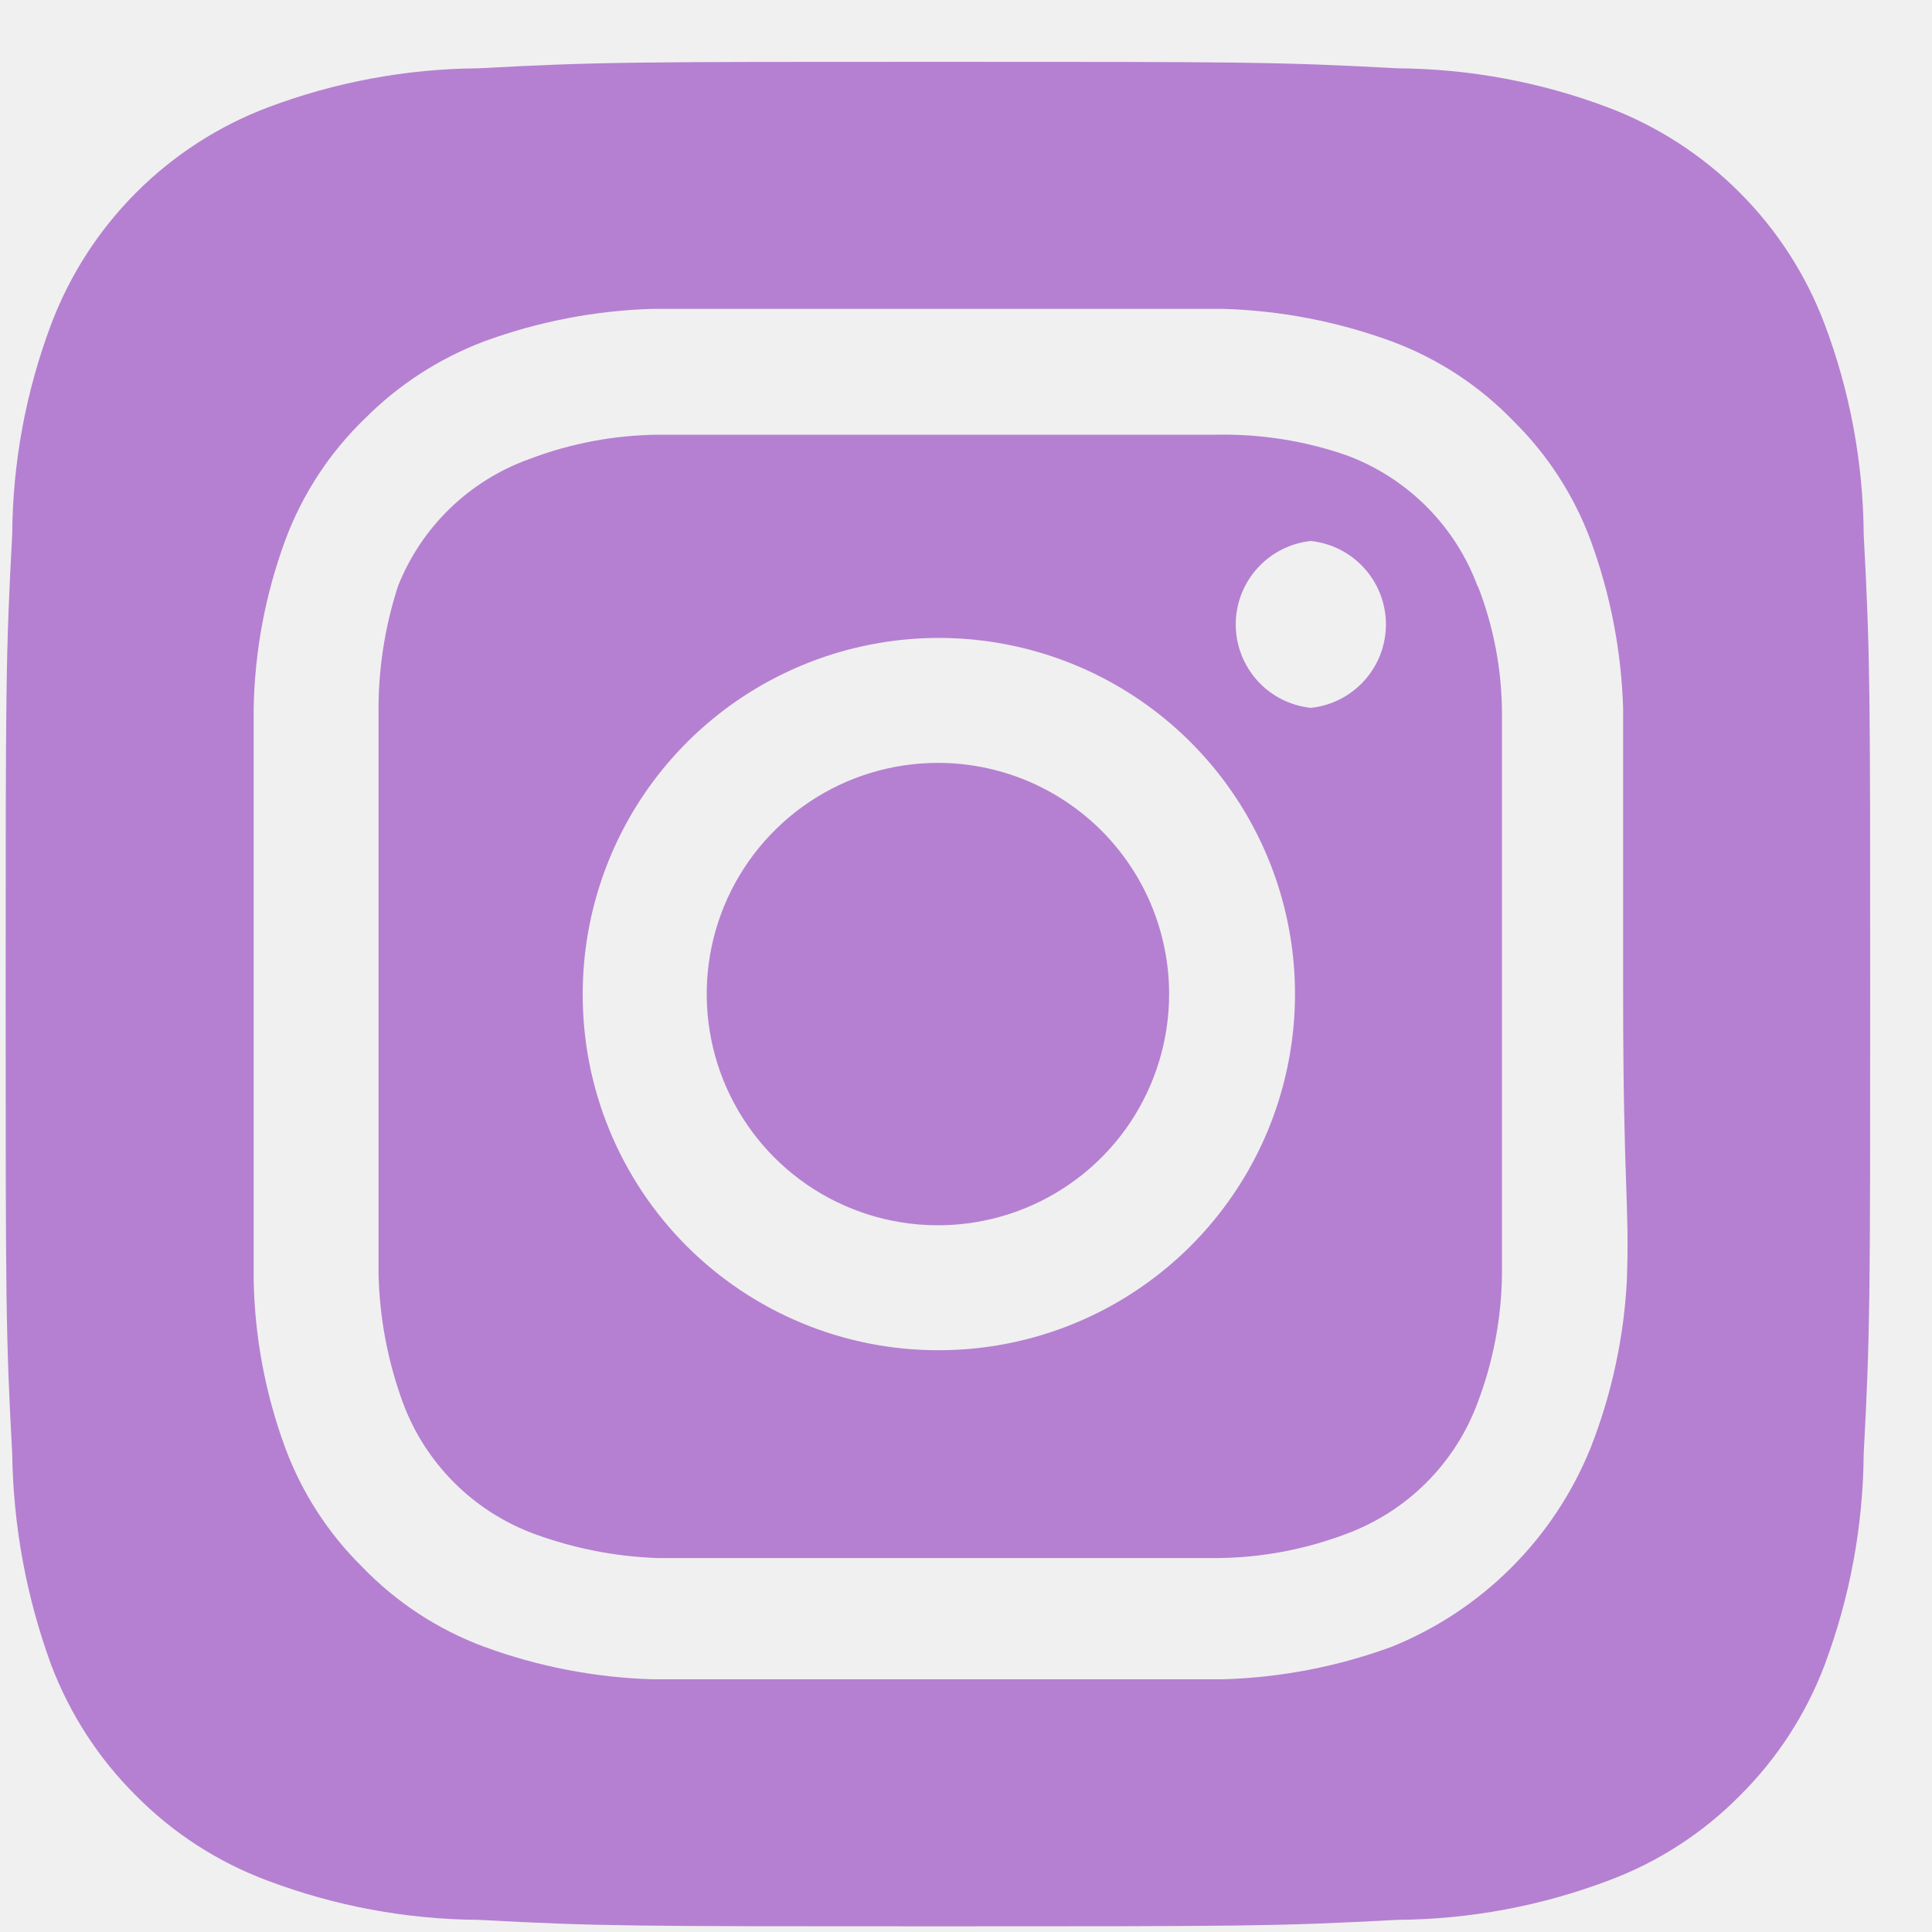
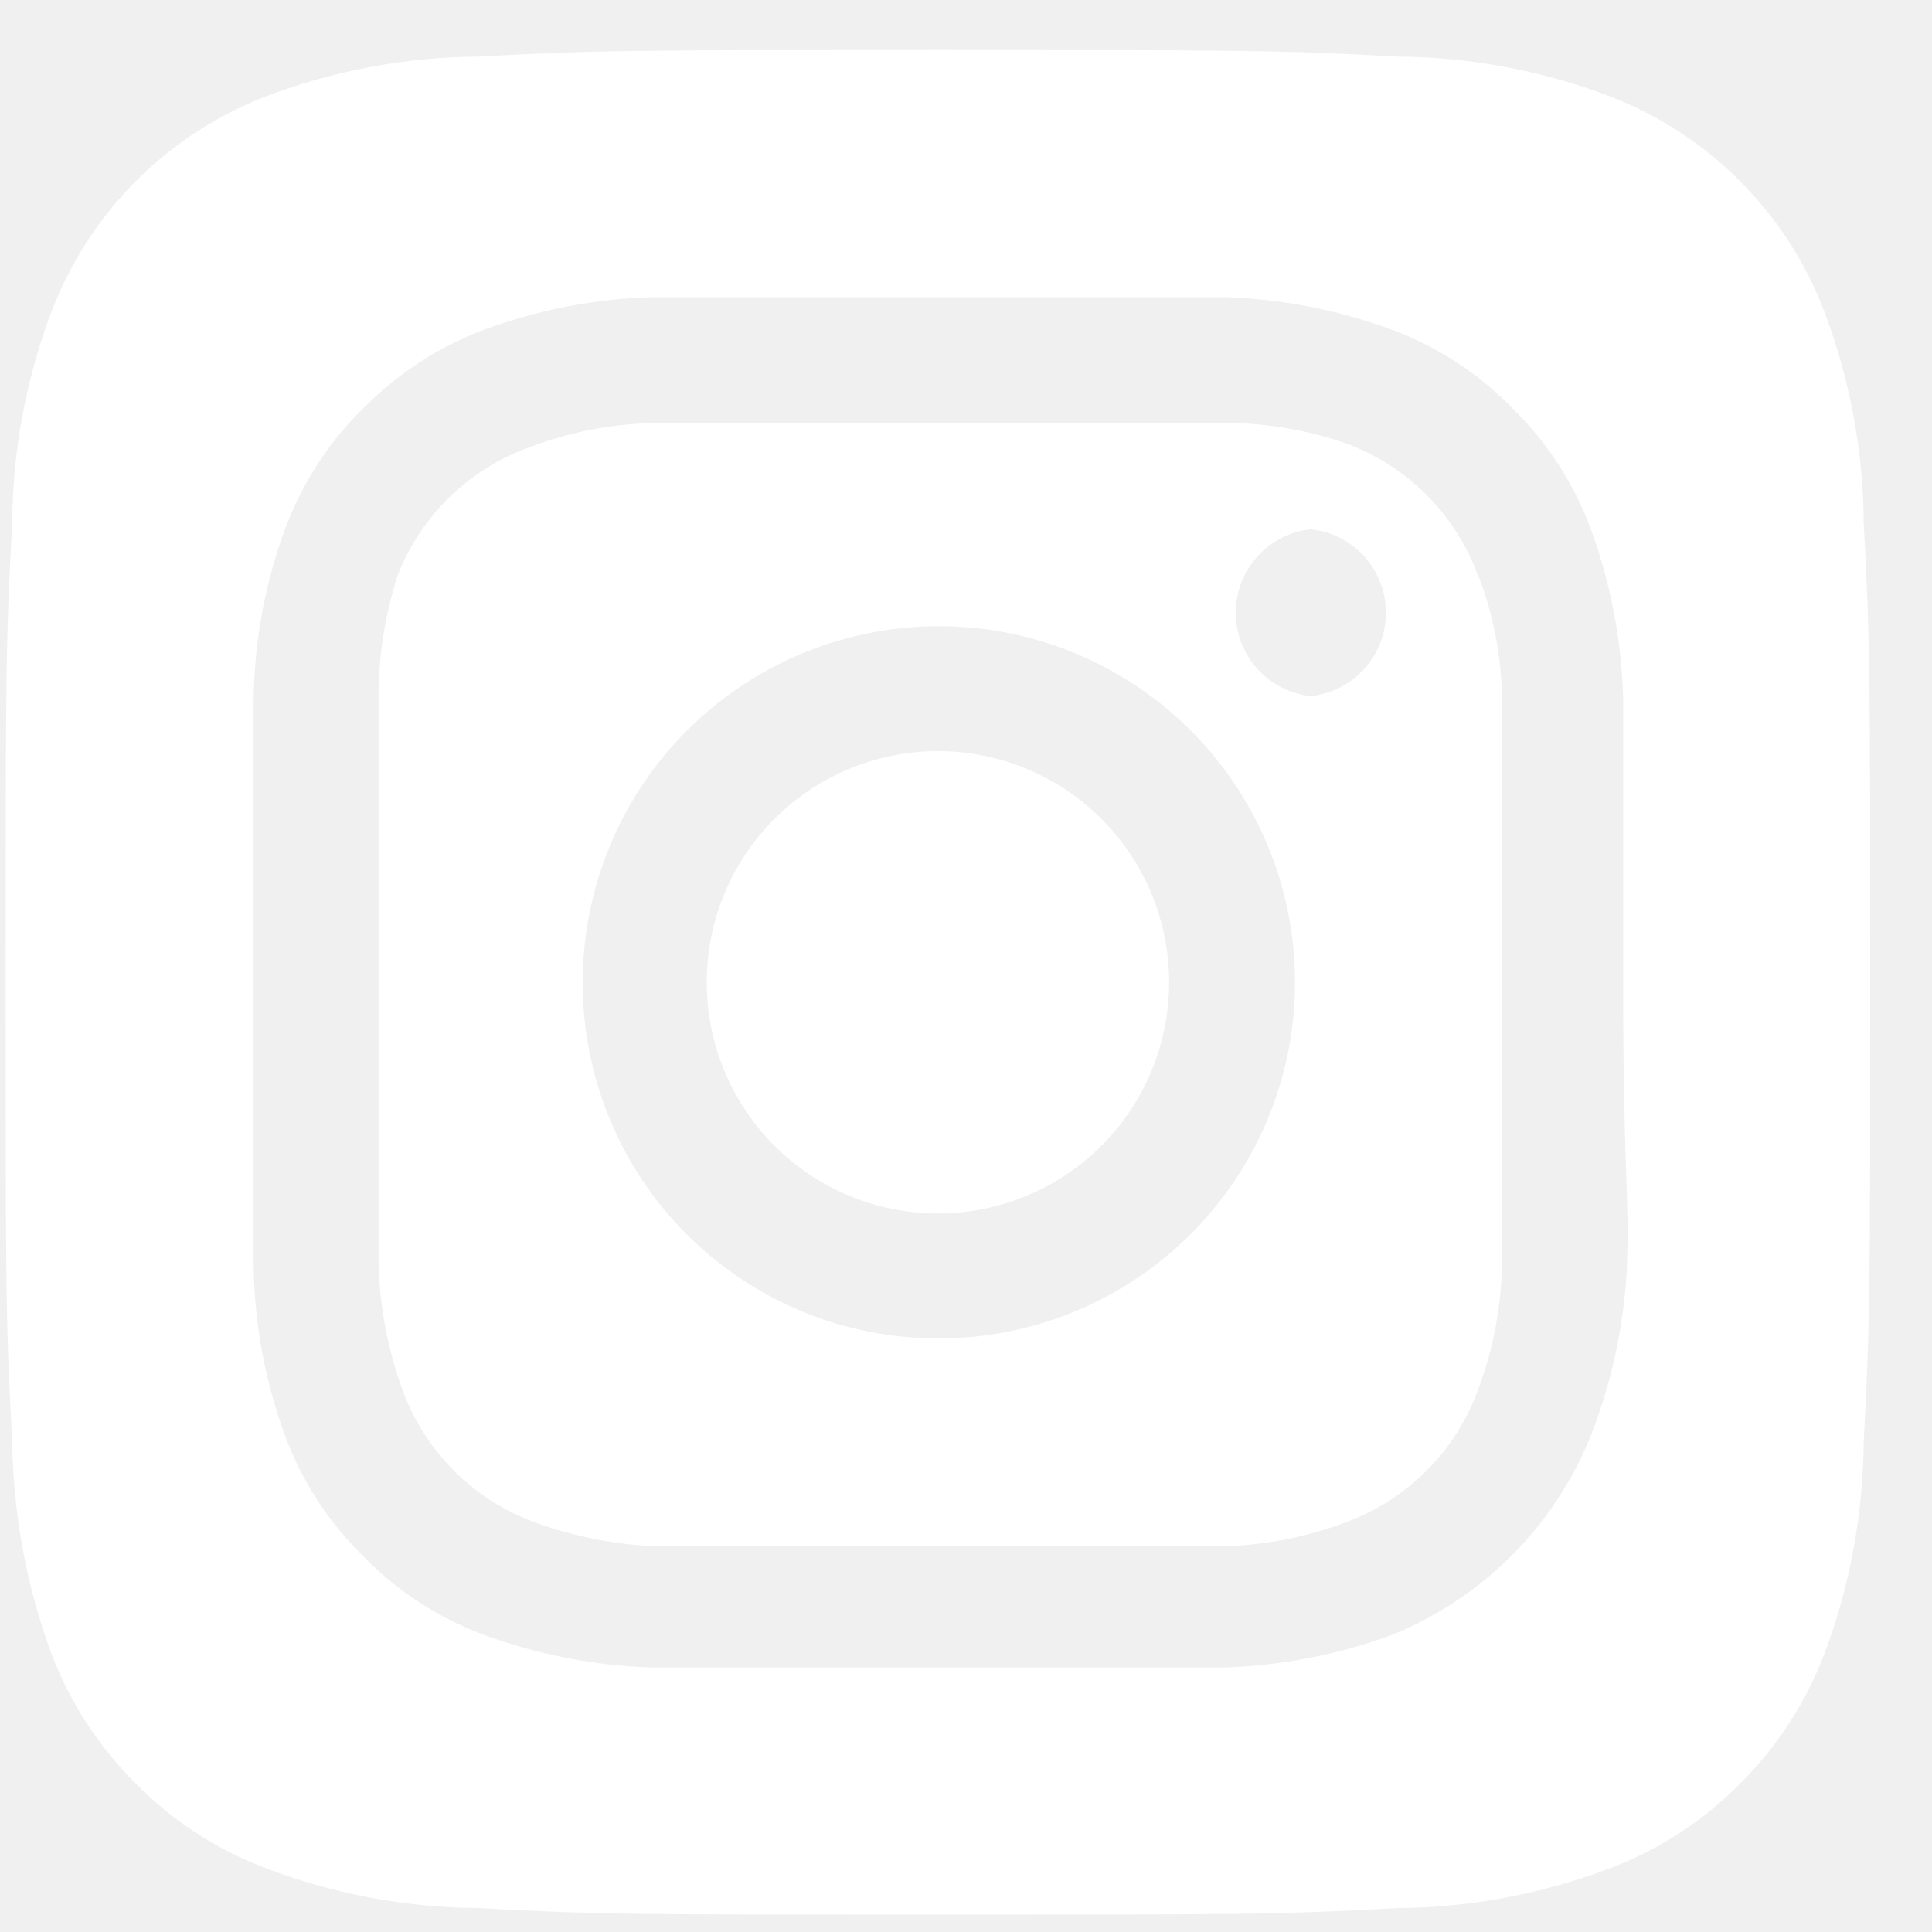
<svg xmlns="http://www.w3.org/2000/svg" width="31" height="31" viewBox="0 0 31 31" fill="none">
-   <path d="M15.05 12.241C14.316 12.241 13.599 12.458 12.989 12.866C12.379 13.274 11.903 13.853 11.622 14.531C11.341 15.209 11.268 15.955 11.411 16.674C11.554 17.394 11.908 18.055 12.426 18.574C12.945 19.093 13.606 19.446 14.326 19.589C15.046 19.732 15.791 19.659 16.469 19.378C17.147 19.097 17.727 18.622 18.134 18.012C18.542 17.401 18.759 16.684 18.759 15.95C18.759 15.463 18.663 14.981 18.477 14.531C18.291 14.081 18.017 13.672 17.673 13.327C17.328 12.983 16.919 12.71 16.469 12.523C16.019 12.337 15.537 12.241 15.05 12.241ZM29.904 8.576C29.896 7.421 29.683 6.276 29.275 5.195C28.975 4.404 28.511 3.686 27.912 3.088C27.314 2.489 26.596 2.025 25.805 1.725C24.724 1.317 23.579 1.104 22.424 1.096C20.495 0.992 19.926 0.992 15.05 0.992C10.173 0.992 9.605 0.992 7.675 1.096C6.52 1.104 5.375 1.317 4.294 1.725C3.503 2.025 2.785 2.489 2.187 3.088C1.589 3.686 1.124 4.404 0.824 5.195C0.416 6.276 0.203 7.421 0.196 8.576C0.091 10.505 0.091 11.074 0.091 15.95C0.091 20.827 0.091 21.395 0.196 23.325C0.212 24.484 0.424 25.633 0.824 26.721C1.123 27.508 1.587 28.222 2.185 28.815C2.781 29.417 3.501 29.881 4.294 30.176C5.375 30.584 6.52 30.797 7.675 30.805C9.605 30.909 10.173 30.909 15.05 30.909C19.926 30.909 20.495 30.909 22.424 30.805C23.579 30.797 24.724 30.584 25.805 30.176C26.599 29.881 27.318 29.417 27.914 28.815C28.512 28.222 28.976 27.508 29.275 26.721C29.683 25.635 29.895 24.485 29.904 23.325C30.008 21.395 30.008 20.827 30.008 15.95C30.008 11.074 30.008 10.505 29.904 8.576ZM26.104 20.543C26.056 21.466 25.859 22.375 25.521 23.235C25.23 23.953 24.799 24.605 24.251 25.152C23.704 25.7 23.052 26.131 22.334 26.422C21.466 26.741 20.552 26.918 19.627 26.945H10.472C9.547 26.918 8.633 26.741 7.765 26.422C7.023 26.146 6.353 25.706 5.805 25.135C5.263 24.599 4.844 23.95 4.578 23.235C4.258 22.368 4.086 21.453 4.07 20.528V11.373C4.086 10.448 4.258 9.533 4.578 8.666C4.854 7.924 5.294 7.254 5.865 6.706C6.404 6.167 7.052 5.749 7.765 5.479C8.633 5.16 9.547 4.983 10.472 4.956H19.627C20.552 4.983 21.466 5.16 22.334 5.479C23.076 5.755 23.746 6.195 24.294 6.766C24.836 7.302 25.255 7.951 25.521 8.666C25.84 9.534 26.017 10.448 26.044 11.373V15.95C26.044 19.032 26.149 19.346 26.104 20.528V20.543ZM23.711 9.413C23.533 8.93 23.252 8.491 22.888 8.127C22.523 7.763 22.085 7.482 21.602 7.304C20.938 7.074 20.239 6.963 19.537 6.975H10.562C9.856 6.982 9.157 7.114 8.498 7.364C8.022 7.534 7.588 7.803 7.224 8.154C6.86 8.505 6.576 8.929 6.388 9.399C6.171 10.065 6.065 10.762 6.074 11.463V20.438C6.089 21.143 6.221 21.84 6.463 22.502C6.641 22.986 6.922 23.424 7.286 23.788C7.65 24.153 8.089 24.433 8.572 24.612C9.211 24.846 9.882 24.978 10.562 25H19.537C20.243 24.994 20.942 24.862 21.602 24.612C22.085 24.433 22.523 24.153 22.888 23.788C23.252 23.424 23.533 22.986 23.711 22.502C23.961 21.843 24.093 21.144 24.1 20.438V11.463C24.1 10.757 23.968 10.056 23.711 9.399V9.413ZM15.05 21.665C14.3 21.665 13.557 21.517 12.865 21.229C12.173 20.942 11.544 20.521 11.014 19.99C10.485 19.459 10.065 18.829 9.78 18.136C9.494 17.443 9.348 16.7 9.35 15.95C9.35 14.82 9.686 13.714 10.314 12.774C10.943 11.834 11.836 11.102 12.881 10.67C13.926 10.238 15.076 10.125 16.185 10.347C17.294 10.569 18.312 11.114 19.11 11.915C19.909 12.716 20.452 13.735 20.671 14.845C20.89 15.954 20.774 17.104 20.34 18.148C19.905 19.192 19.17 20.083 18.228 20.709C17.287 21.335 16.18 21.668 15.05 21.665ZM21.033 11.358C20.702 11.323 20.396 11.167 20.174 10.92C19.952 10.673 19.828 10.352 19.828 10.019C19.828 9.687 19.952 9.366 20.174 9.119C20.396 8.872 20.702 8.716 21.033 8.68C21.364 8.716 21.67 8.872 21.892 9.119C22.115 9.366 22.238 9.687 22.238 10.019C22.238 10.352 22.115 10.673 21.892 10.92C21.67 11.167 21.364 11.323 21.033 11.358Z" fill="#B580D1" />
+   <path d="M15.05 12.052C14.316 12.052 13.599 12.27 12.989 12.677C12.379 13.085 11.903 13.664 11.622 14.342C11.341 15.02 11.268 15.766 11.411 16.485C11.554 17.205 11.908 17.866 12.426 18.385C12.945 18.904 13.606 19.257 14.326 19.4C15.046 19.543 15.791 19.47 16.469 19.189C17.147 18.908 17.727 18.433 18.134 17.823C18.542 17.213 18.759 16.495 18.759 15.762C18.759 15.275 18.663 14.792 18.477 14.342C18.291 13.892 18.017 13.483 17.673 13.139C17.328 12.794 16.919 12.521 16.469 12.334C16.019 12.148 15.537 12.052 15.05 12.052ZM29.904 8.387C29.896 7.232 29.683 6.087 29.275 5.006C28.975 4.215 28.511 3.497 27.912 2.899C27.314 2.301 26.596 1.836 25.805 1.536C24.724 1.128 23.579 0.916 22.424 0.908C20.495 0.803 19.926 0.803 15.05 0.803C10.173 0.803 9.605 0.803 7.675 0.908C6.52 0.916 5.375 1.128 4.294 1.536C3.503 1.836 2.785 2.301 2.187 2.899C1.589 3.497 1.124 4.215 0.824 5.006C0.416 6.087 0.203 7.232 0.196 8.387C0.091 10.317 0.091 10.885 0.091 15.762C0.091 20.638 0.091 21.207 0.196 23.136C0.212 24.296 0.424 25.444 0.824 26.532C1.123 27.319 1.587 28.033 2.185 28.626C2.781 29.228 3.501 29.693 4.294 29.988C5.375 30.395 6.52 30.608 7.675 30.616C9.605 30.721 10.173 30.721 15.05 30.721C19.926 30.721 20.495 30.721 22.424 30.616C23.579 30.608 24.724 30.395 25.805 29.988C26.599 29.693 27.318 29.228 27.914 28.626C28.512 28.033 28.976 27.319 29.275 26.532C29.683 25.446 29.895 24.296 29.904 23.136C30.008 21.207 30.008 20.638 30.008 15.762C30.008 10.885 30.008 10.317 29.904 8.387ZM26.104 20.354C26.056 21.277 25.859 22.186 25.521 23.047C25.23 23.764 24.799 24.416 24.251 24.963C23.704 25.511 23.052 25.942 22.334 26.233C21.466 26.552 20.552 26.729 19.627 26.756H10.472C9.547 26.729 8.633 26.552 7.765 26.233C7.023 25.957 6.353 25.517 5.805 24.946C5.263 24.41 4.844 23.762 4.578 23.047C4.258 22.179 4.086 21.264 4.07 20.339V11.184C4.086 10.26 4.258 9.344 4.578 8.477C4.854 7.735 5.294 7.065 5.865 6.517C6.404 5.978 7.052 5.56 7.765 5.291C8.633 4.971 9.547 4.794 10.472 4.767H19.627C20.552 4.794 21.466 4.971 22.334 5.291C23.076 5.566 23.746 6.006 24.294 6.577C24.836 7.114 25.255 7.762 25.521 8.477C25.84 9.345 26.017 10.259 26.044 11.184V15.762C26.044 18.843 26.149 19.157 26.104 20.339V20.354ZM23.711 9.225C23.533 8.742 23.252 8.303 22.888 7.939C22.523 7.574 22.085 7.294 21.602 7.116C20.938 6.886 20.239 6.774 19.537 6.786H10.562C9.856 6.793 9.157 6.925 8.498 7.175C8.022 7.345 7.588 7.615 7.224 7.966C6.86 8.316 6.576 8.74 6.388 9.21C6.171 9.876 6.065 10.573 6.074 11.274V20.249C6.089 20.954 6.221 21.652 6.463 22.314C6.641 22.797 6.922 23.236 7.286 23.6C7.65 23.964 8.089 24.245 8.572 24.423C9.211 24.658 9.882 24.789 10.562 24.812H19.537C20.243 24.805 20.942 24.673 21.602 24.423C22.085 24.245 22.523 23.964 22.888 23.6C23.252 23.236 23.533 22.797 23.711 22.314C23.961 21.654 24.093 20.955 24.1 20.249V11.274C24.1 10.568 23.968 9.868 23.711 9.21V9.225ZM15.05 21.476C14.3 21.476 13.557 21.328 12.865 21.041C12.173 20.753 11.544 20.332 11.014 19.801C10.485 19.271 10.065 18.64 9.78 17.947C9.494 17.254 9.348 16.511 9.35 15.762C9.35 14.631 9.686 13.525 10.314 12.585C10.943 11.646 11.836 10.913 12.881 10.481C13.926 10.049 15.076 9.937 16.185 10.158C17.294 10.38 18.312 10.926 19.11 11.726C19.909 12.527 20.452 13.547 20.671 14.656C20.89 15.766 20.774 16.915 20.34 17.959C19.905 19.003 19.17 19.894 18.228 20.52C17.287 21.146 16.18 21.479 15.05 21.476ZM21.033 11.169C20.702 11.134 20.396 10.978 20.174 10.731C19.952 10.484 19.828 10.163 19.828 9.831C19.828 9.498 19.952 9.177 20.174 8.93C20.396 8.683 20.702 8.527 21.033 8.492C21.364 8.527 21.67 8.683 21.892 8.93C22.115 9.177 22.238 9.498 22.238 9.831C22.238 10.163 22.115 10.484 21.892 10.731C21.67 10.978 21.364 11.134 21.033 11.169Z" fill="white" />
</svg>
